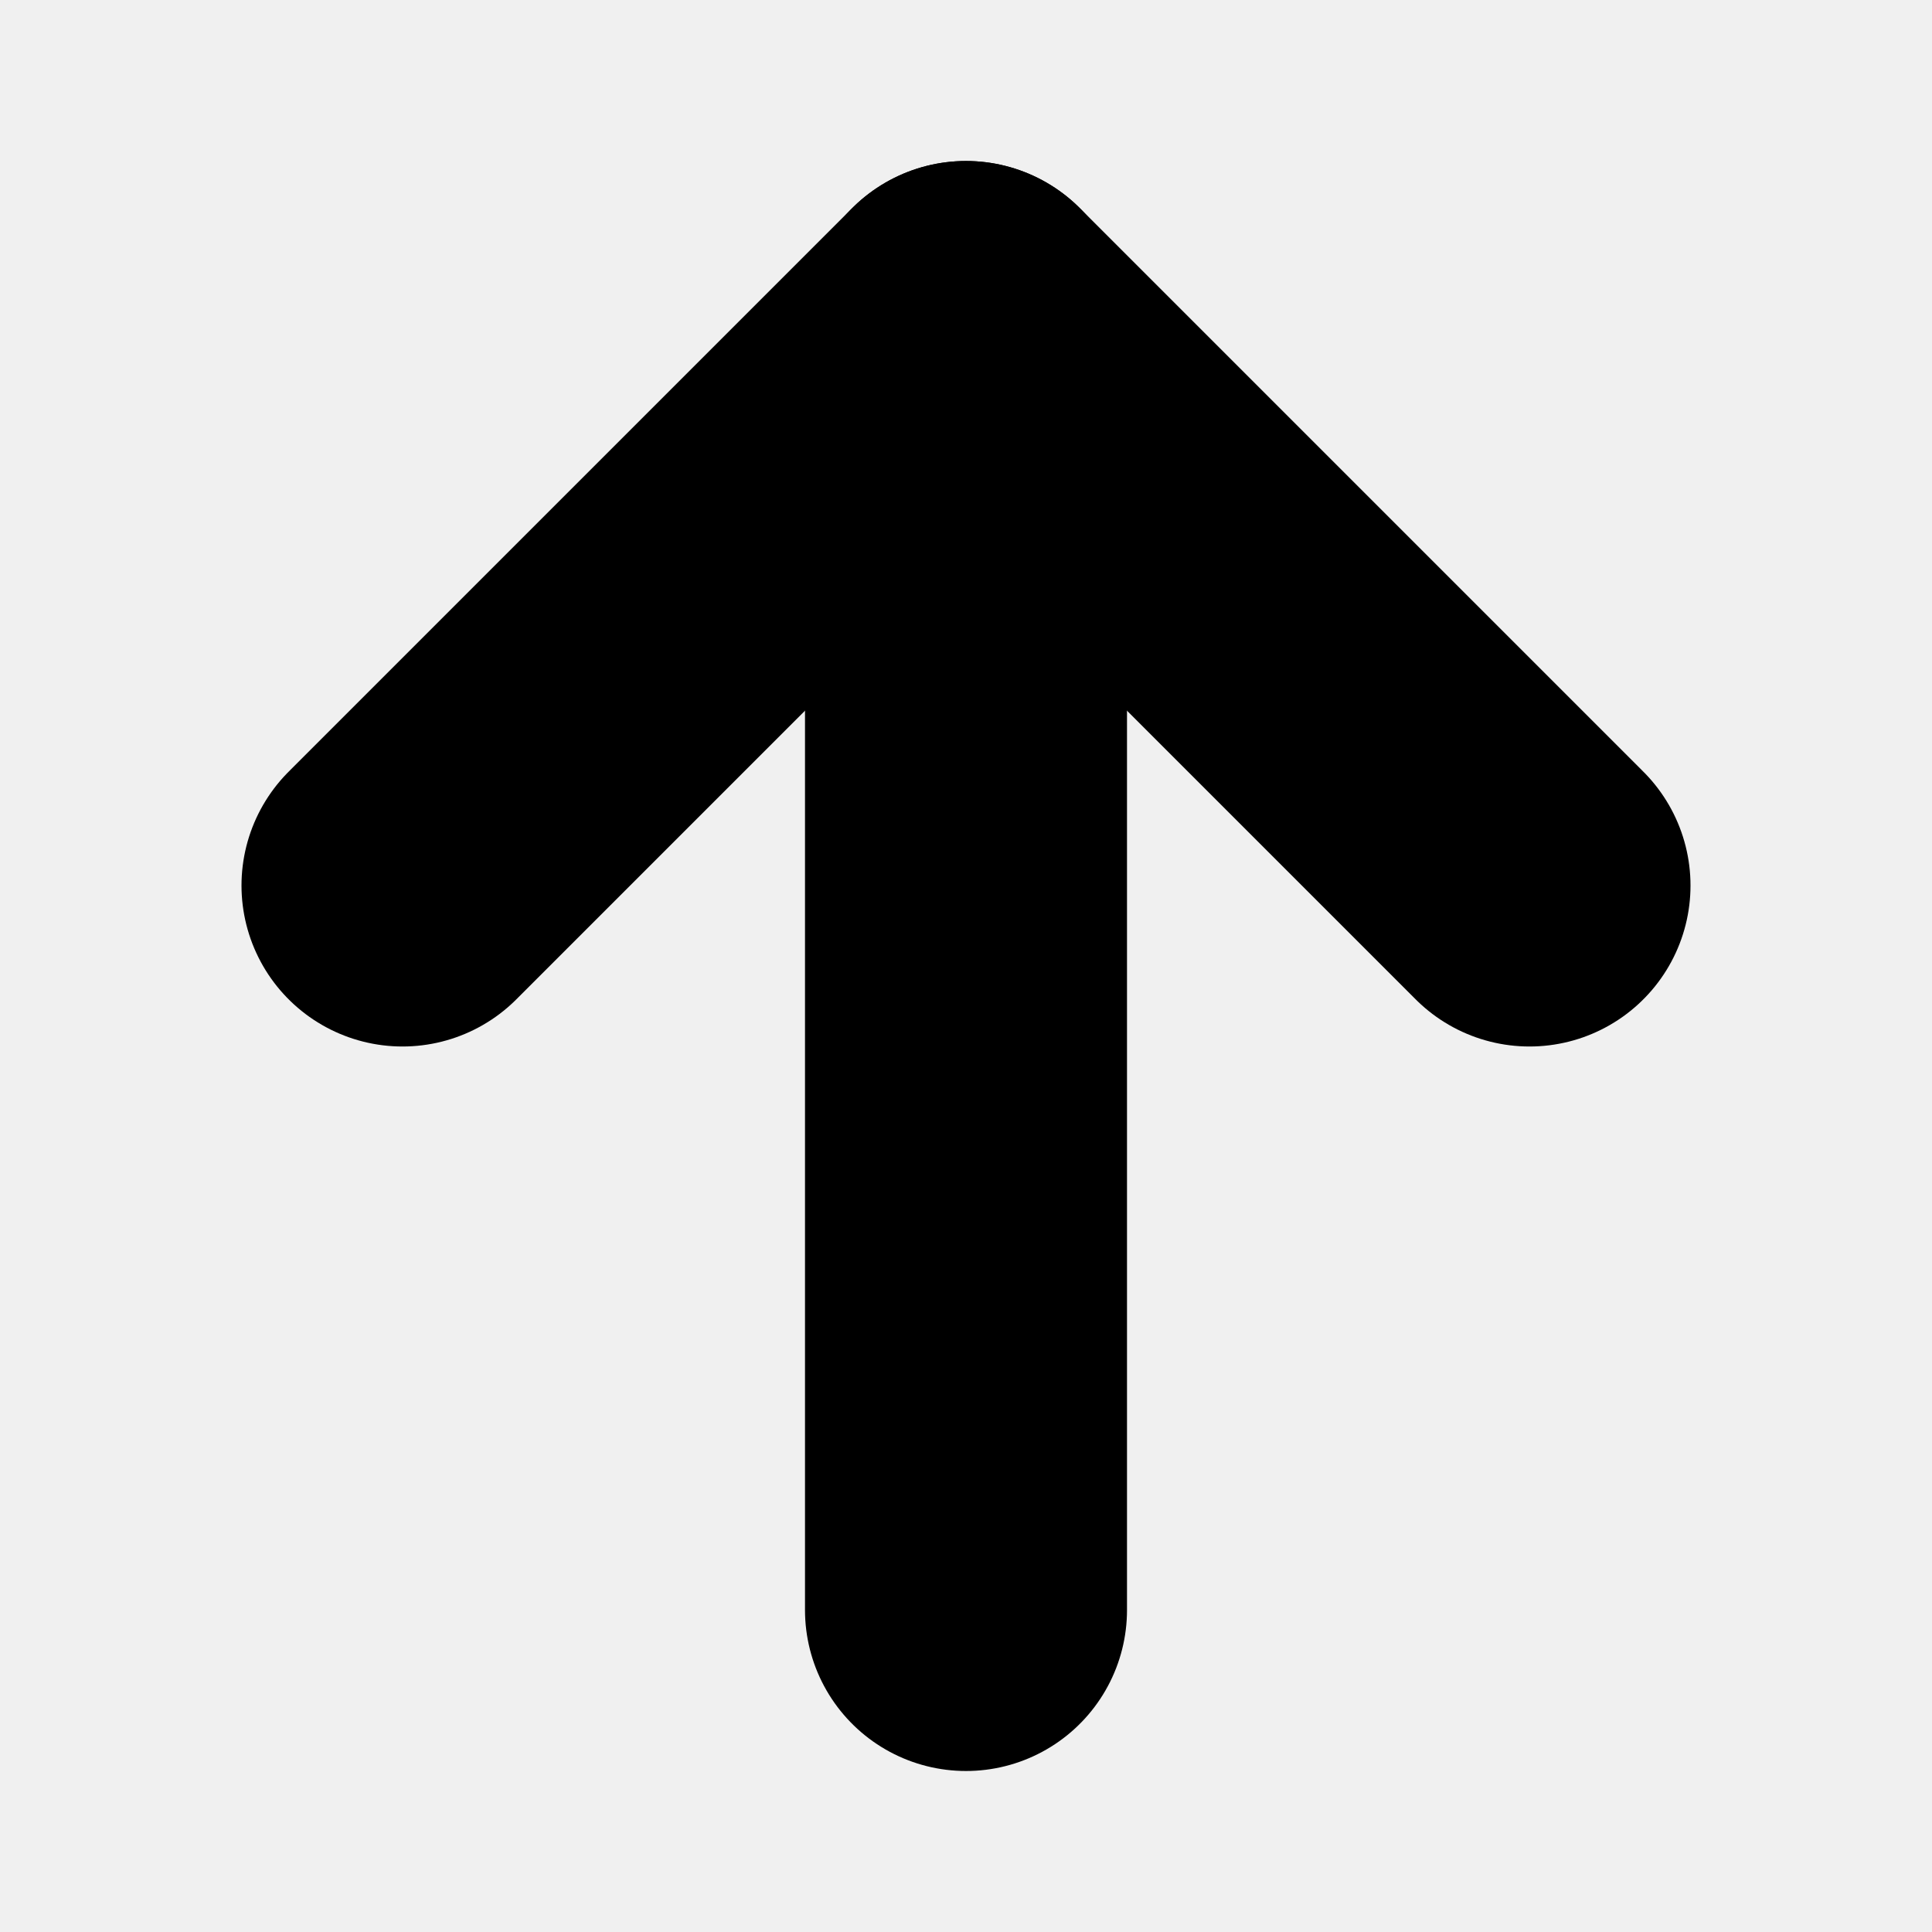
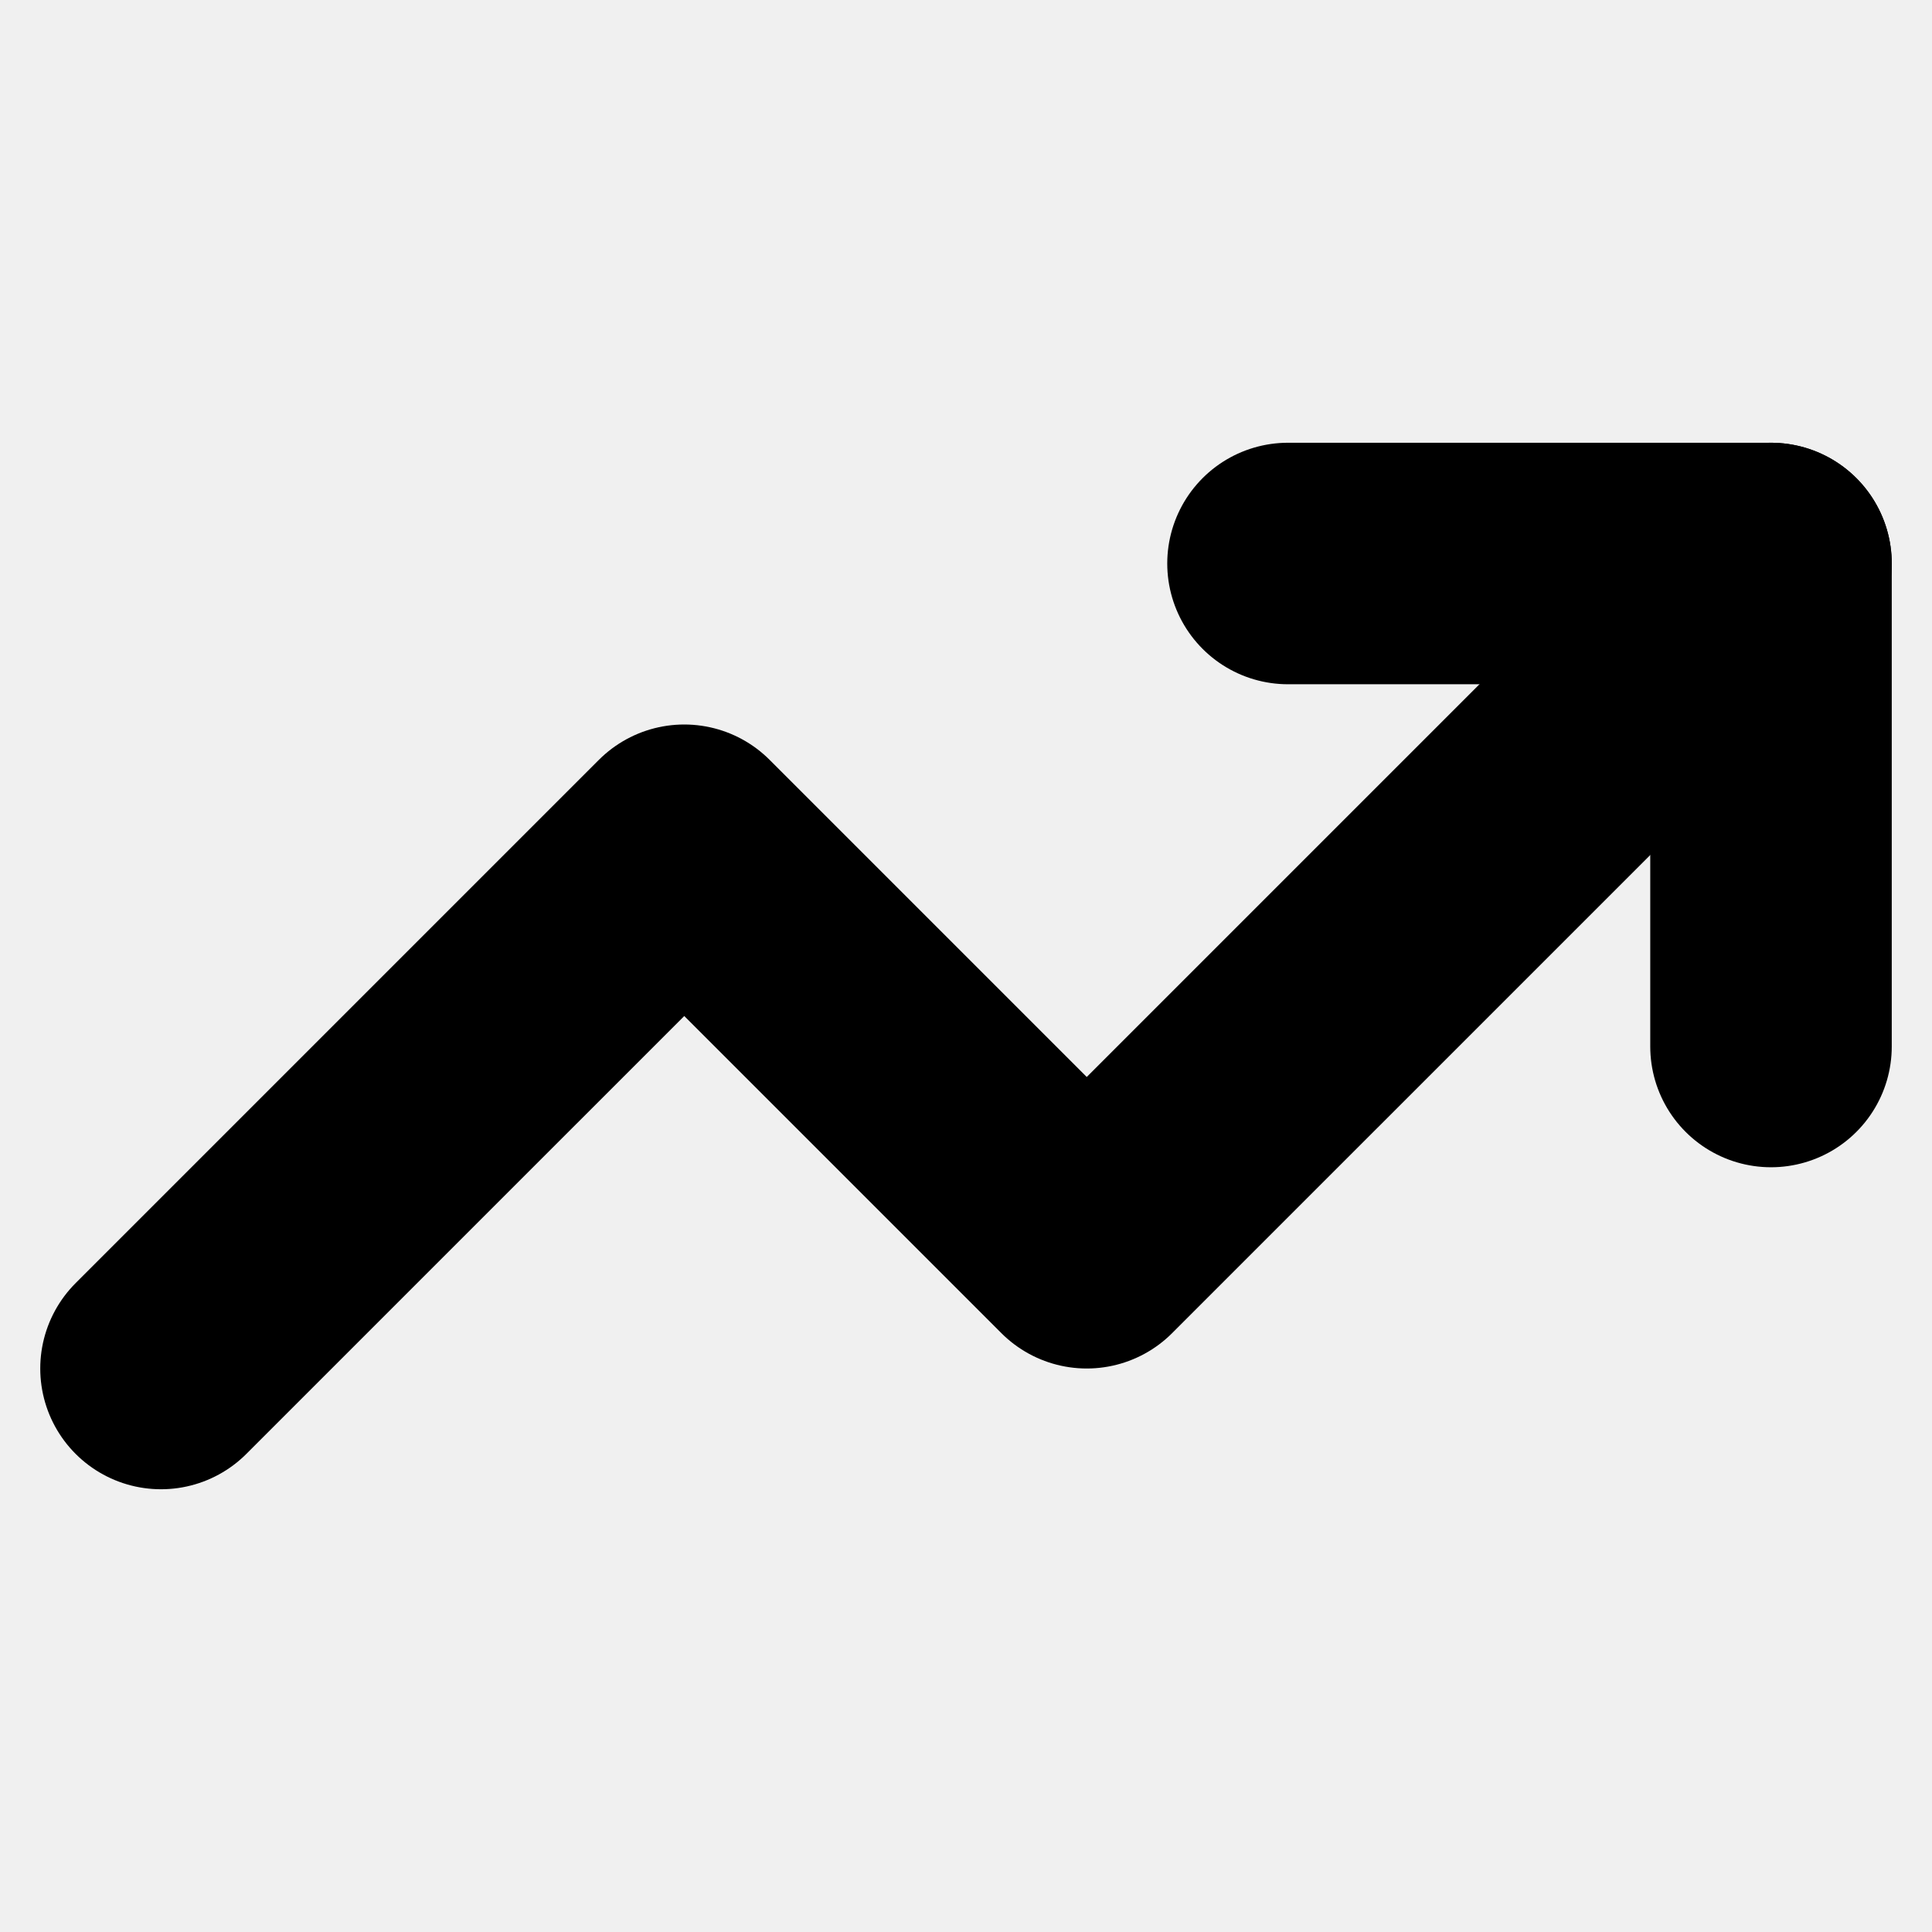
<svg xmlns="http://www.w3.org/2000/svg" width="12" height="12" viewBox="0 0 12 12" fill="none">
-   <path d="M6 10V2" stroke="currentColor" stroke-width="2" stroke-linecap="round" />
-   <path d="M2.5 5.5L6 2L9.5 5.5" stroke="currentColor" stroke-width="2" stroke-linecap="round" stroke-linejoin="round" />
+   <g clip-path="url(#clip0_73_119)">
+     <path d="M8 3.5H11V6.5" stroke="currentColor" stroke-width="1.5" stroke-linecap="round" stroke-linejoin="round" />
+     <path d="M11 3.5L6.75 7.75L4.25 5.25L1 8.5" stroke="currentColor" stroke-width="1.5" stroke-linecap="round" stroke-linejoin="round" />
+   </g>
+   <defs>
+     <clipPath id="clip0_73_119">
+       <rect width="12" height="12" fill="white" />
+     </clipPath>
+   </defs>
</svg>
